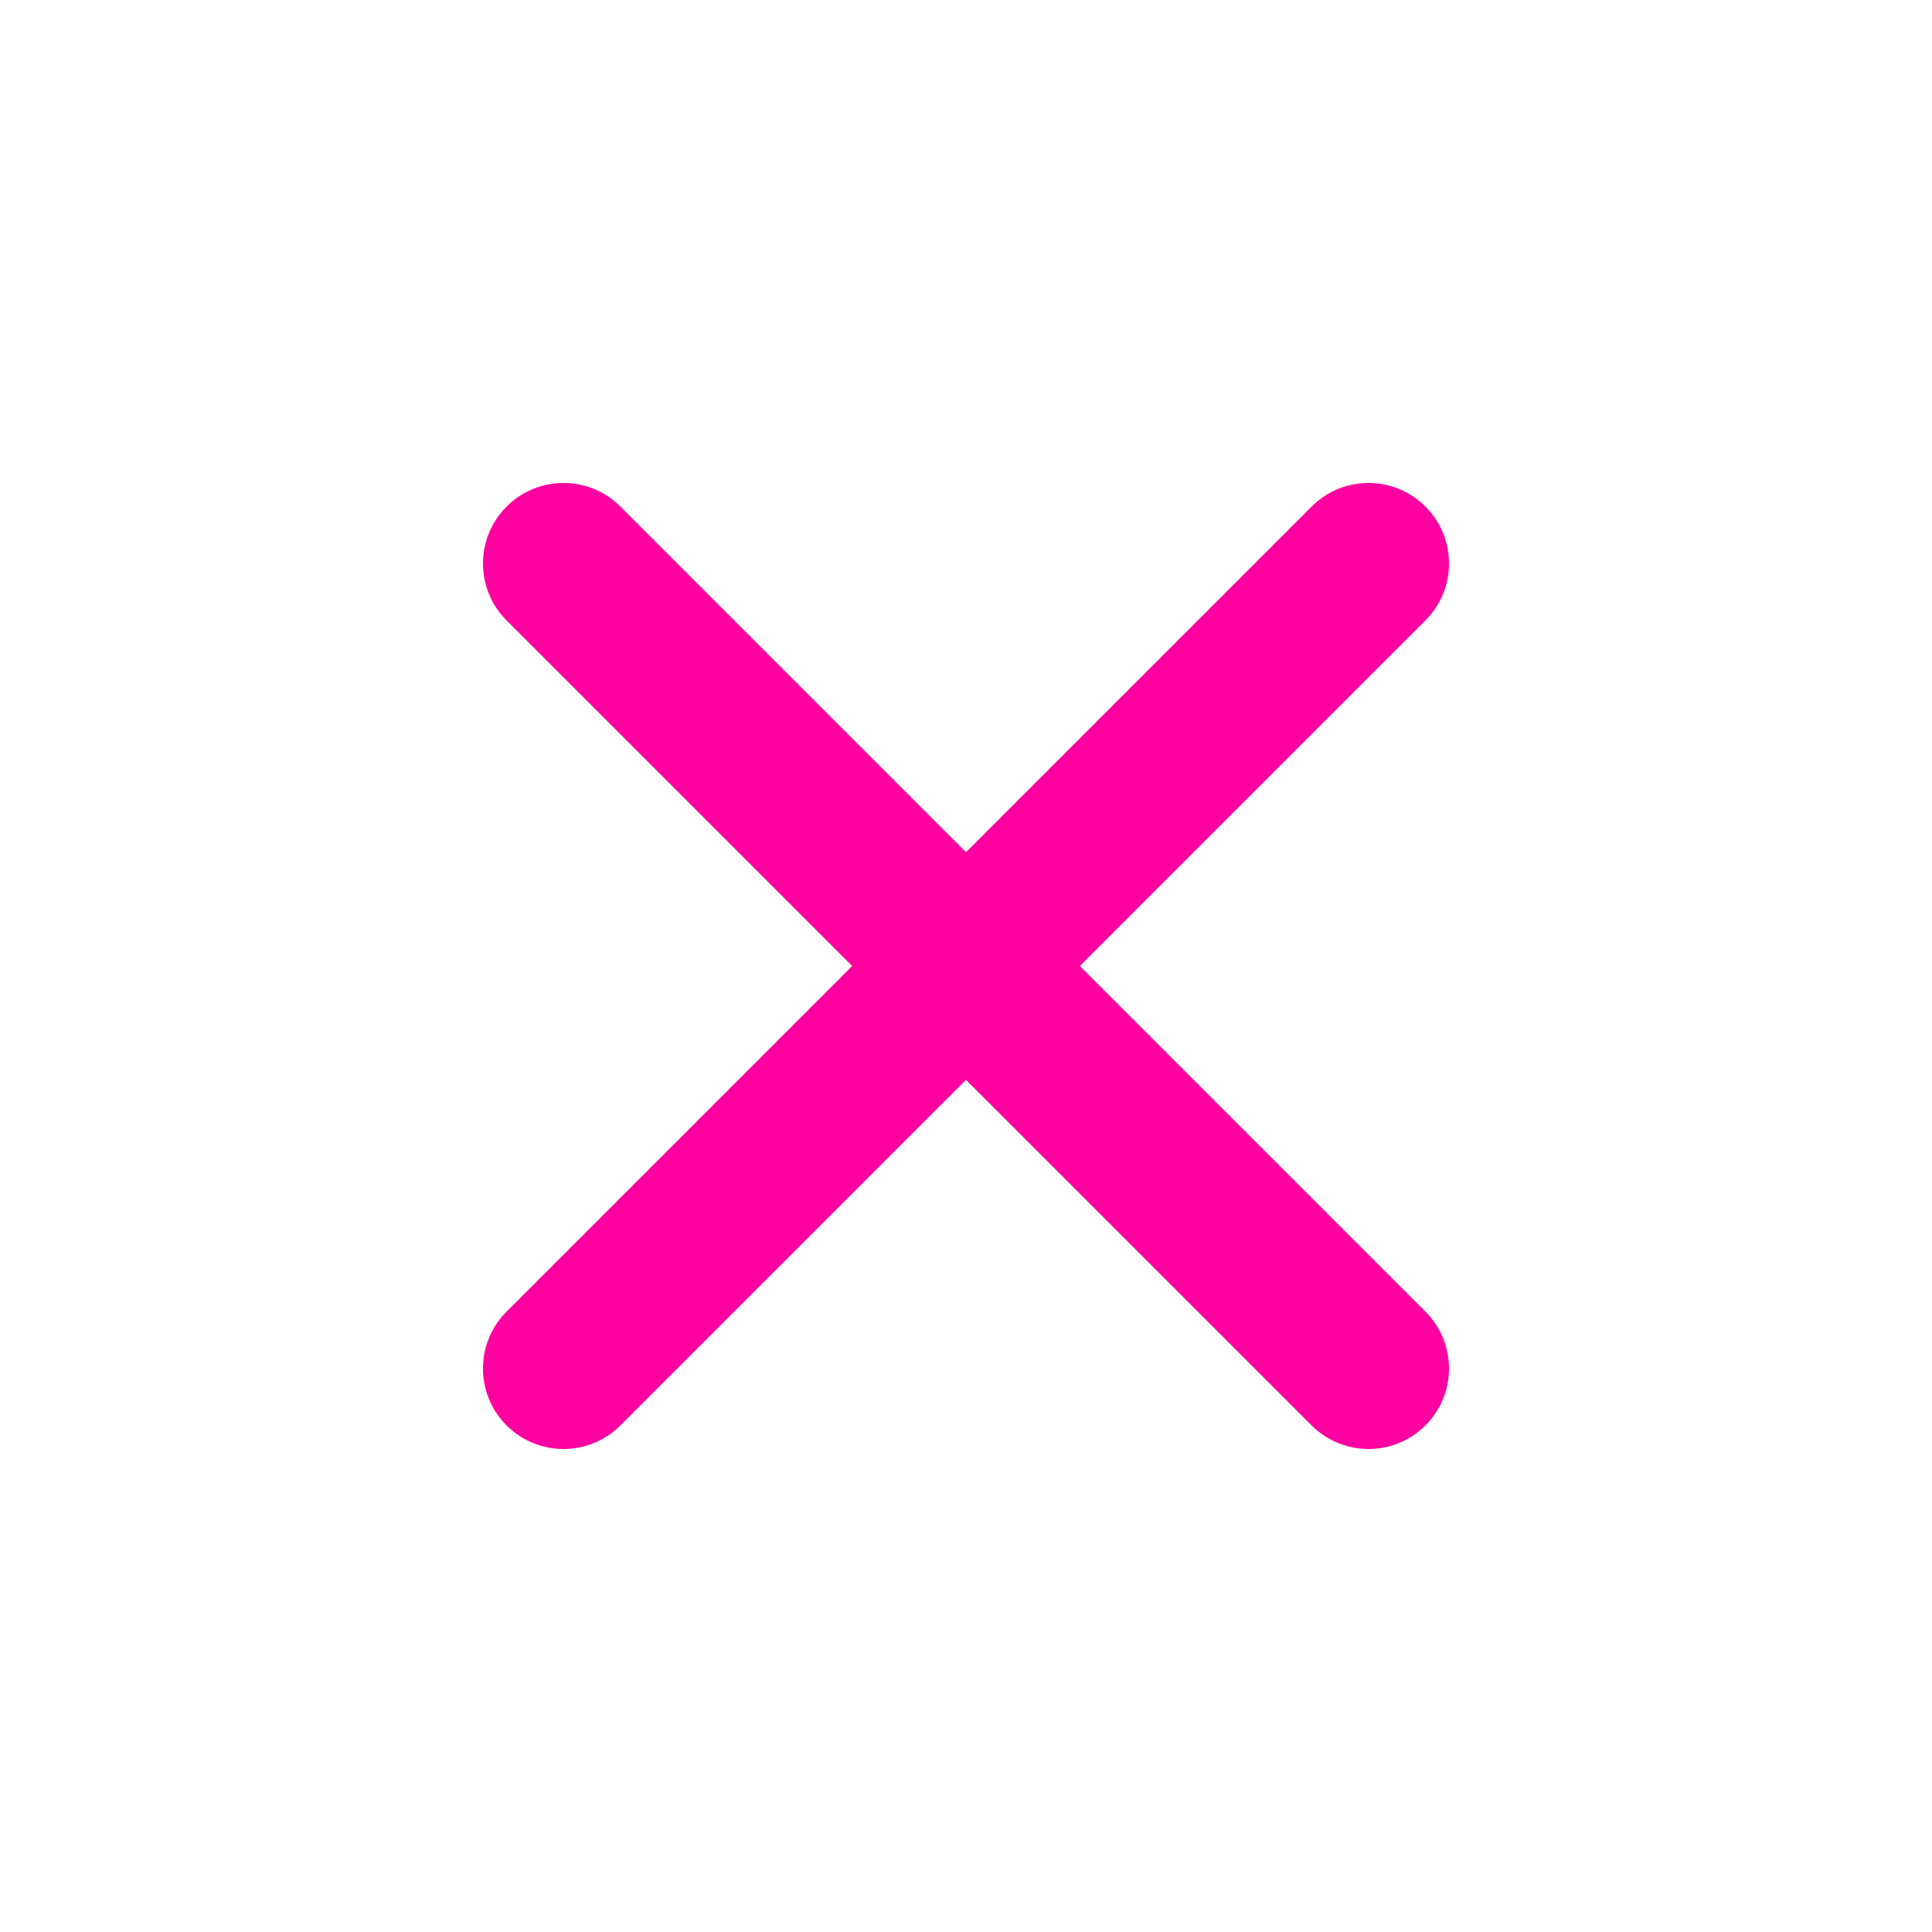
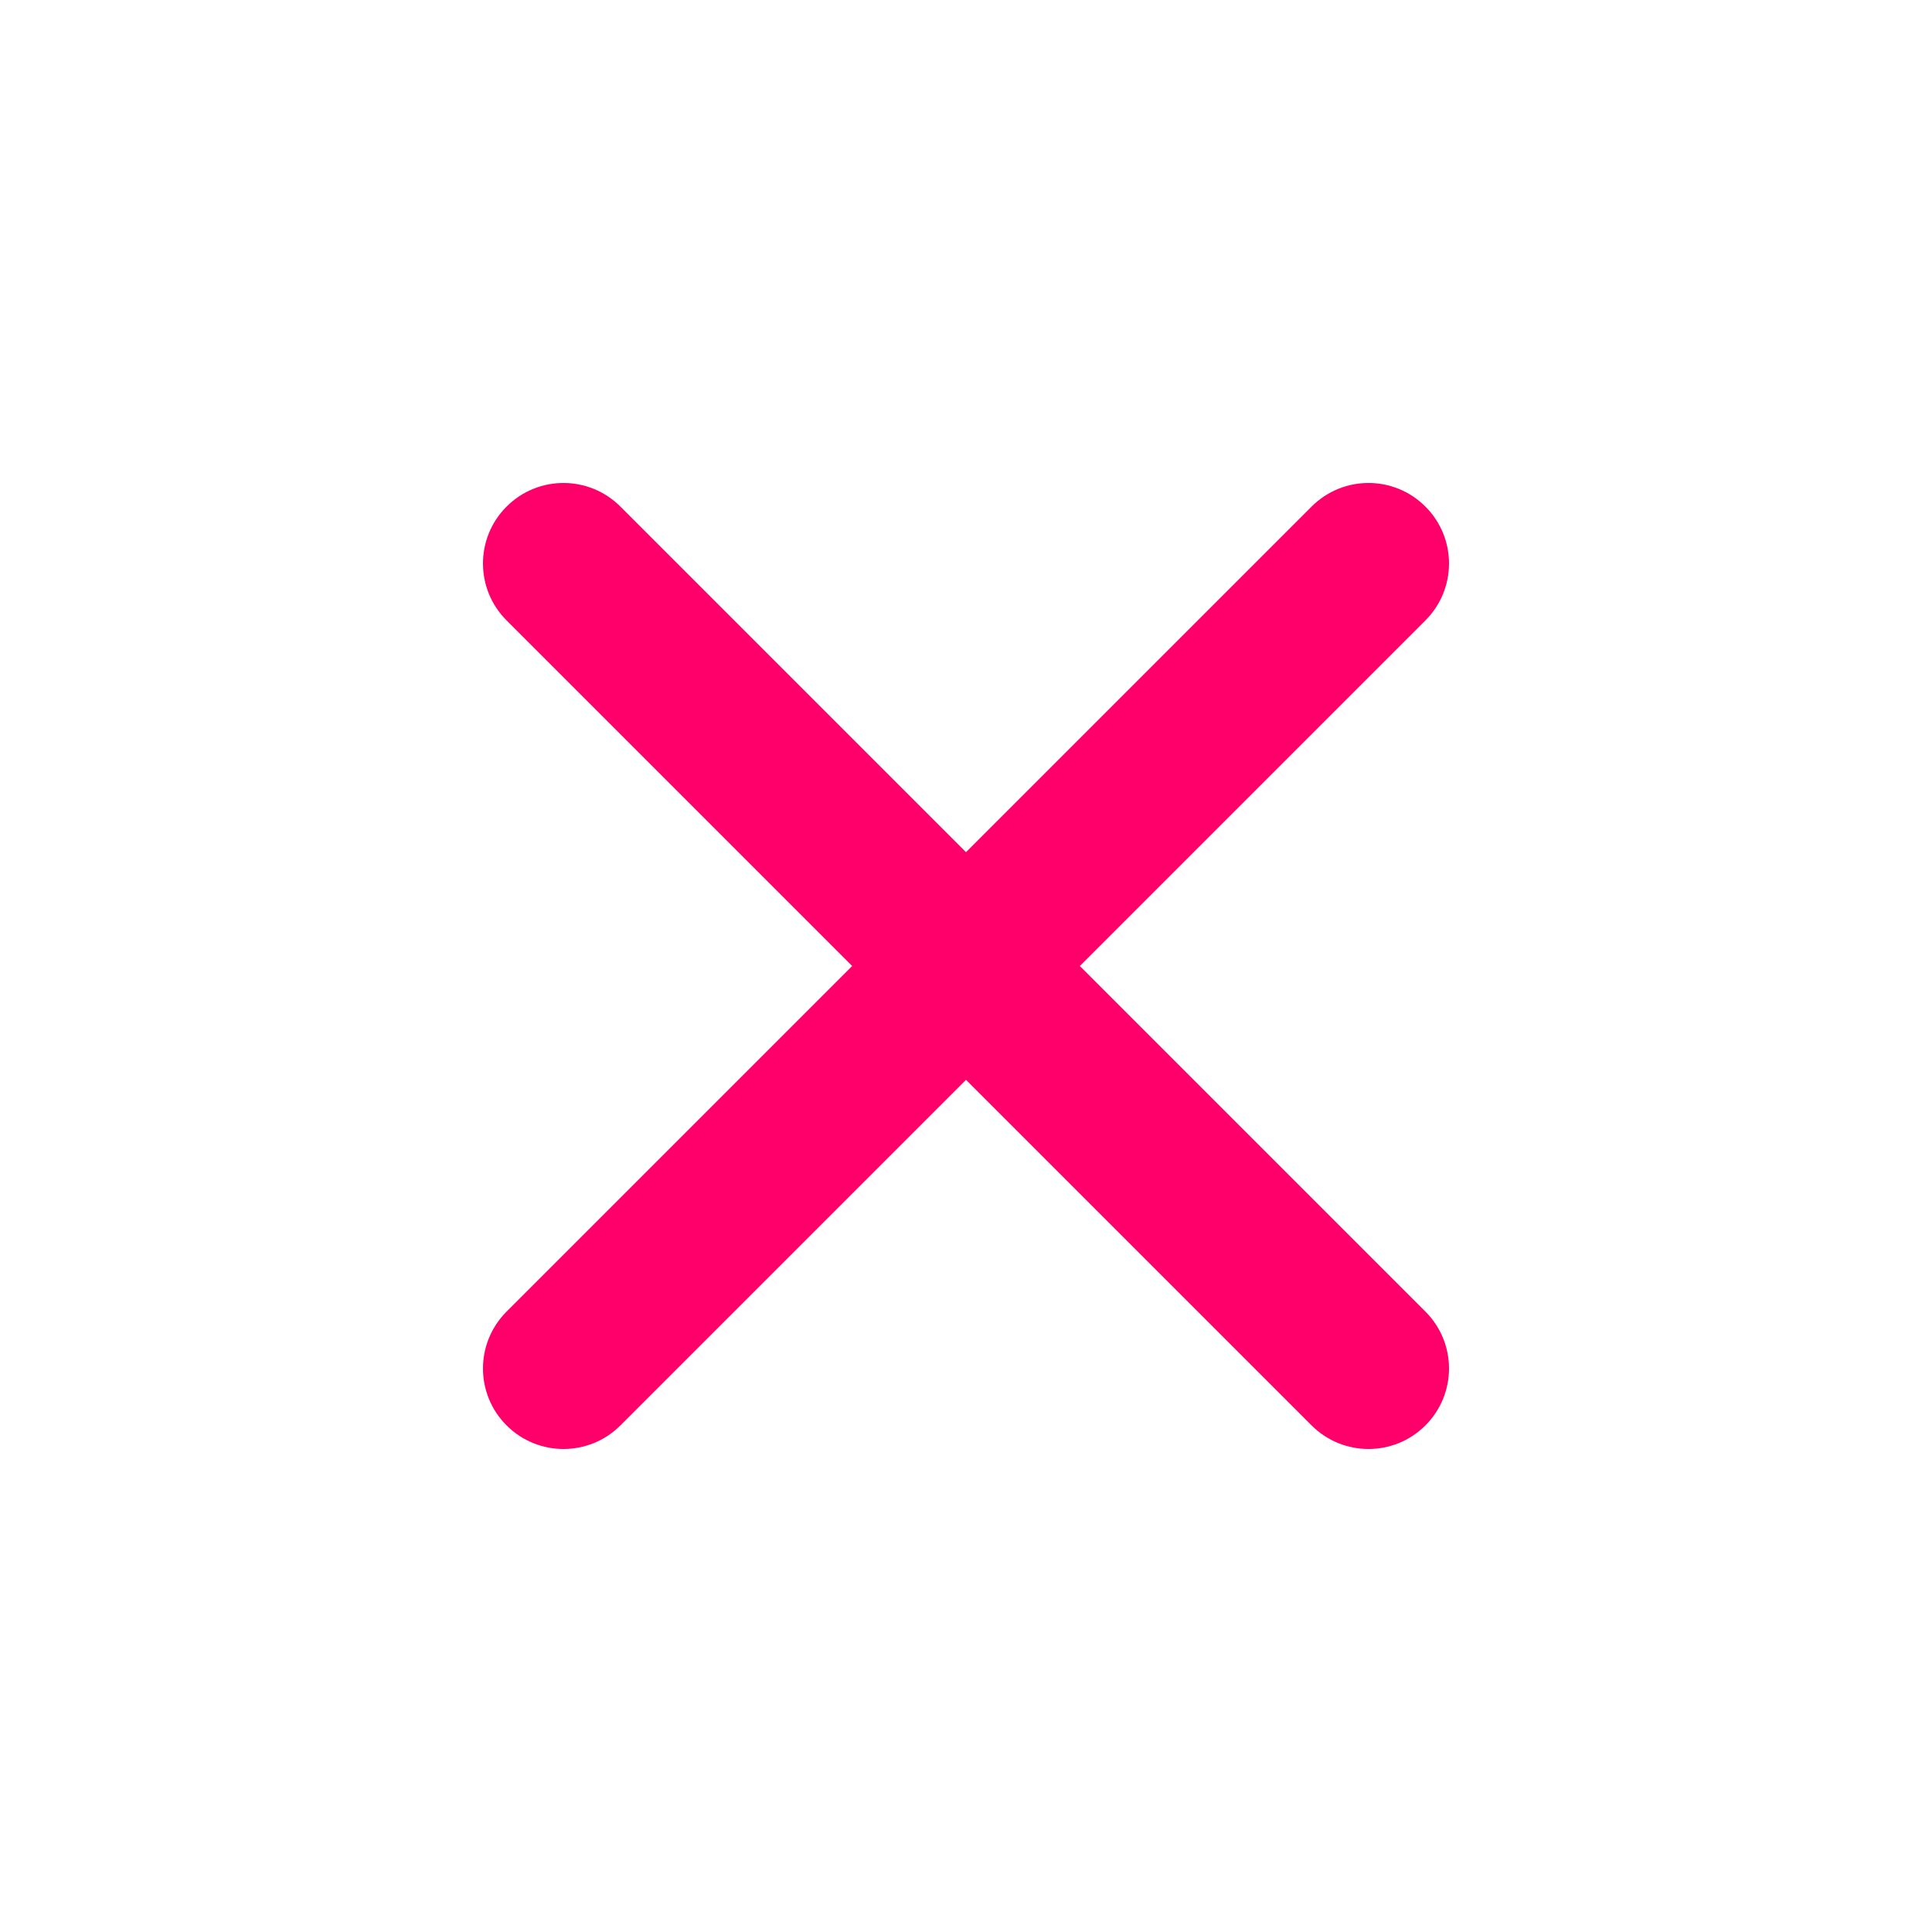
- <svg xmlns="http://www.w3.org/2000/svg" width="24" height="24" viewBox="0 0 24 24" fill="none">
+ <svg xmlns="http://www.w3.org/2000/svg" width="24" height="24" viewBox="0 0 24 24" fill="#FF006A">
  <g id="Icon/Outline/close">
-     <path id="Mask" fill-rule="evenodd" clip-rule="evenodd" d="M13.414 12L17.707 7.707C18.098 7.316 18.098 6.684 17.707 6.293C17.316 5.902 16.684 5.902 16.293 6.293L12 10.586L7.707 6.293C7.316 5.902 6.684 5.902 6.293 6.293C5.902 6.684 5.902 7.316 6.293 7.707L10.586 12L6.293 16.293C5.902 16.684 5.902 17.316 6.293 17.707C6.488 17.902 6.744 18 7 18C7.256 18 7.512 17.902 7.707 17.707L12 13.414L16.293 17.707C16.488 17.902 16.744 18 17 18C17.256 18 17.512 17.902 17.707 17.707C18.098 17.316 18.098 16.684 17.707 16.293L13.414 12Z" fill="#FF00A1" />
+     <path id="Mask" fill-rule="evenodd" clip-rule="evenodd" d="M13.414 12L17.707 7.707C18.098 7.316 18.098 6.684 17.707 6.293C17.316 5.902 16.684 5.902 16.293 6.293L12 10.586L7.707 6.293C7.316 5.902 6.684 5.902 6.293 6.293C5.902 6.684 5.902 7.316 6.293 7.707L10.586 12L6.293 16.293C5.902 16.684 5.902 17.316 6.293 17.707C6.488 17.902 6.744 18 7 18C7.256 18 7.512 17.902 7.707 17.707L12 13.414L16.293 17.707C16.488 17.902 16.744 18 17 18C17.256 18 17.512 17.902 17.707 17.707C18.098 17.316 18.098 16.684 17.707 16.293L13.414 12Z" fill="#FF006A" />
  </g>
</svg>
